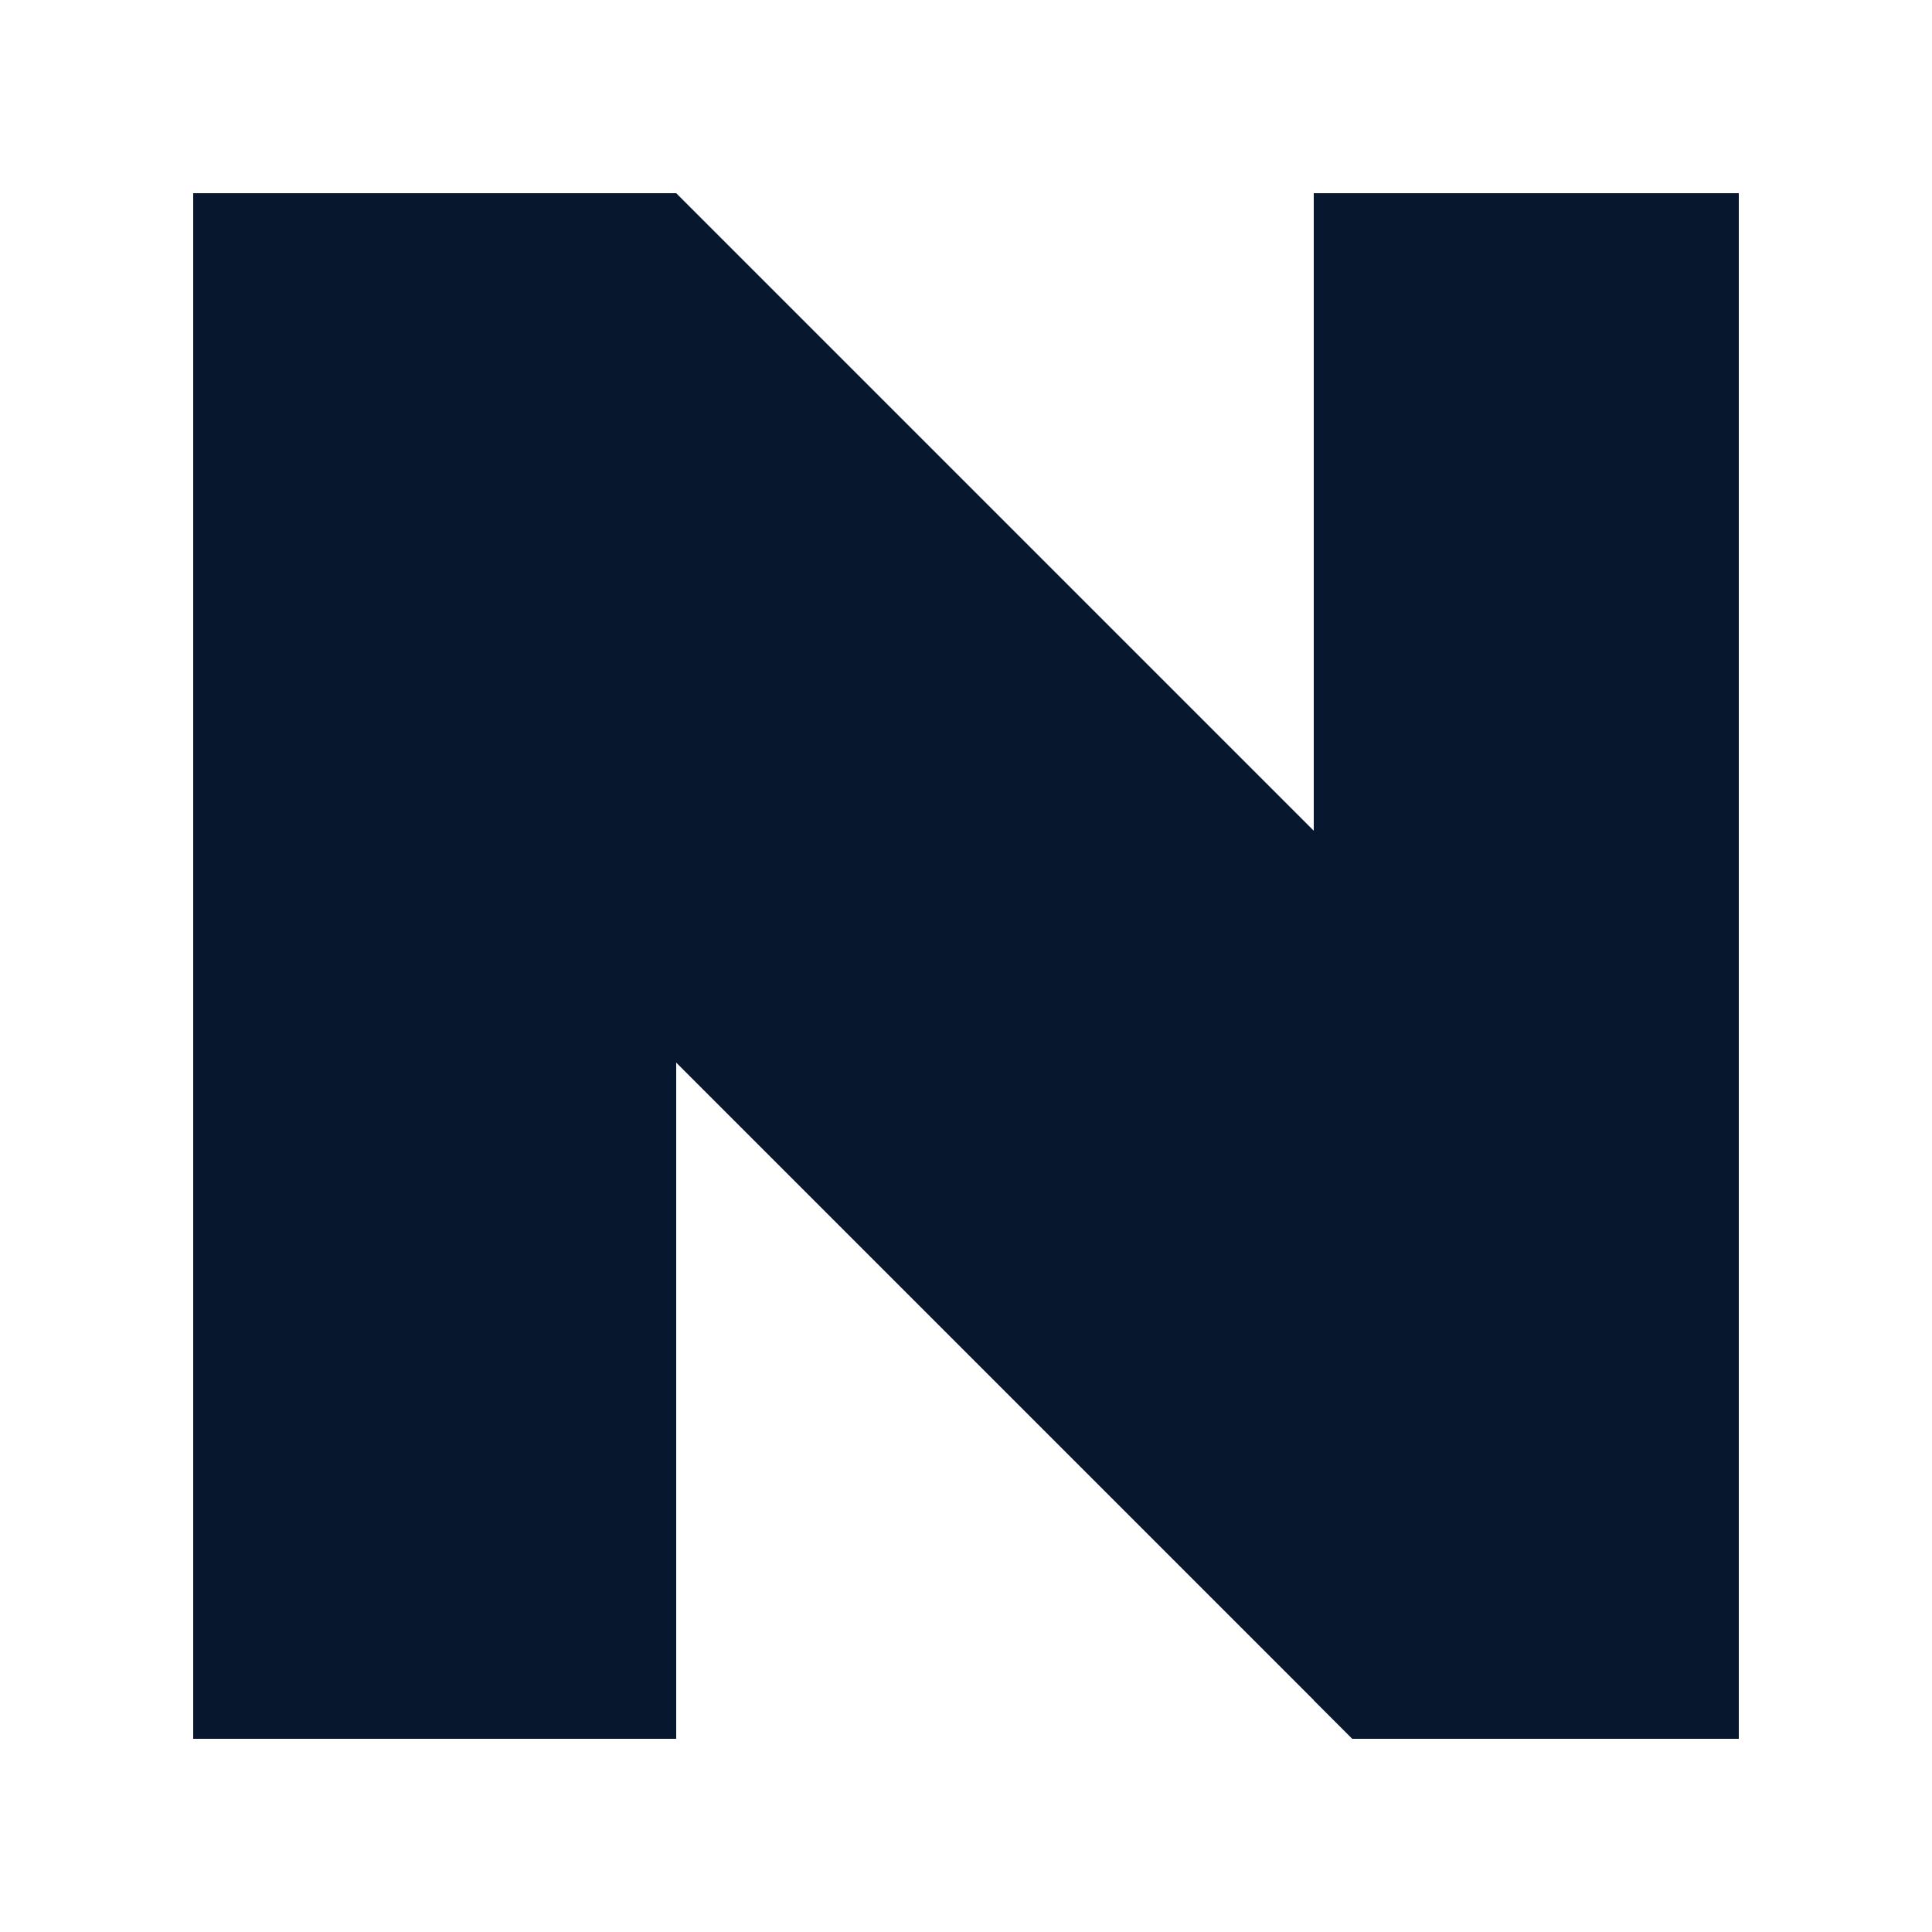
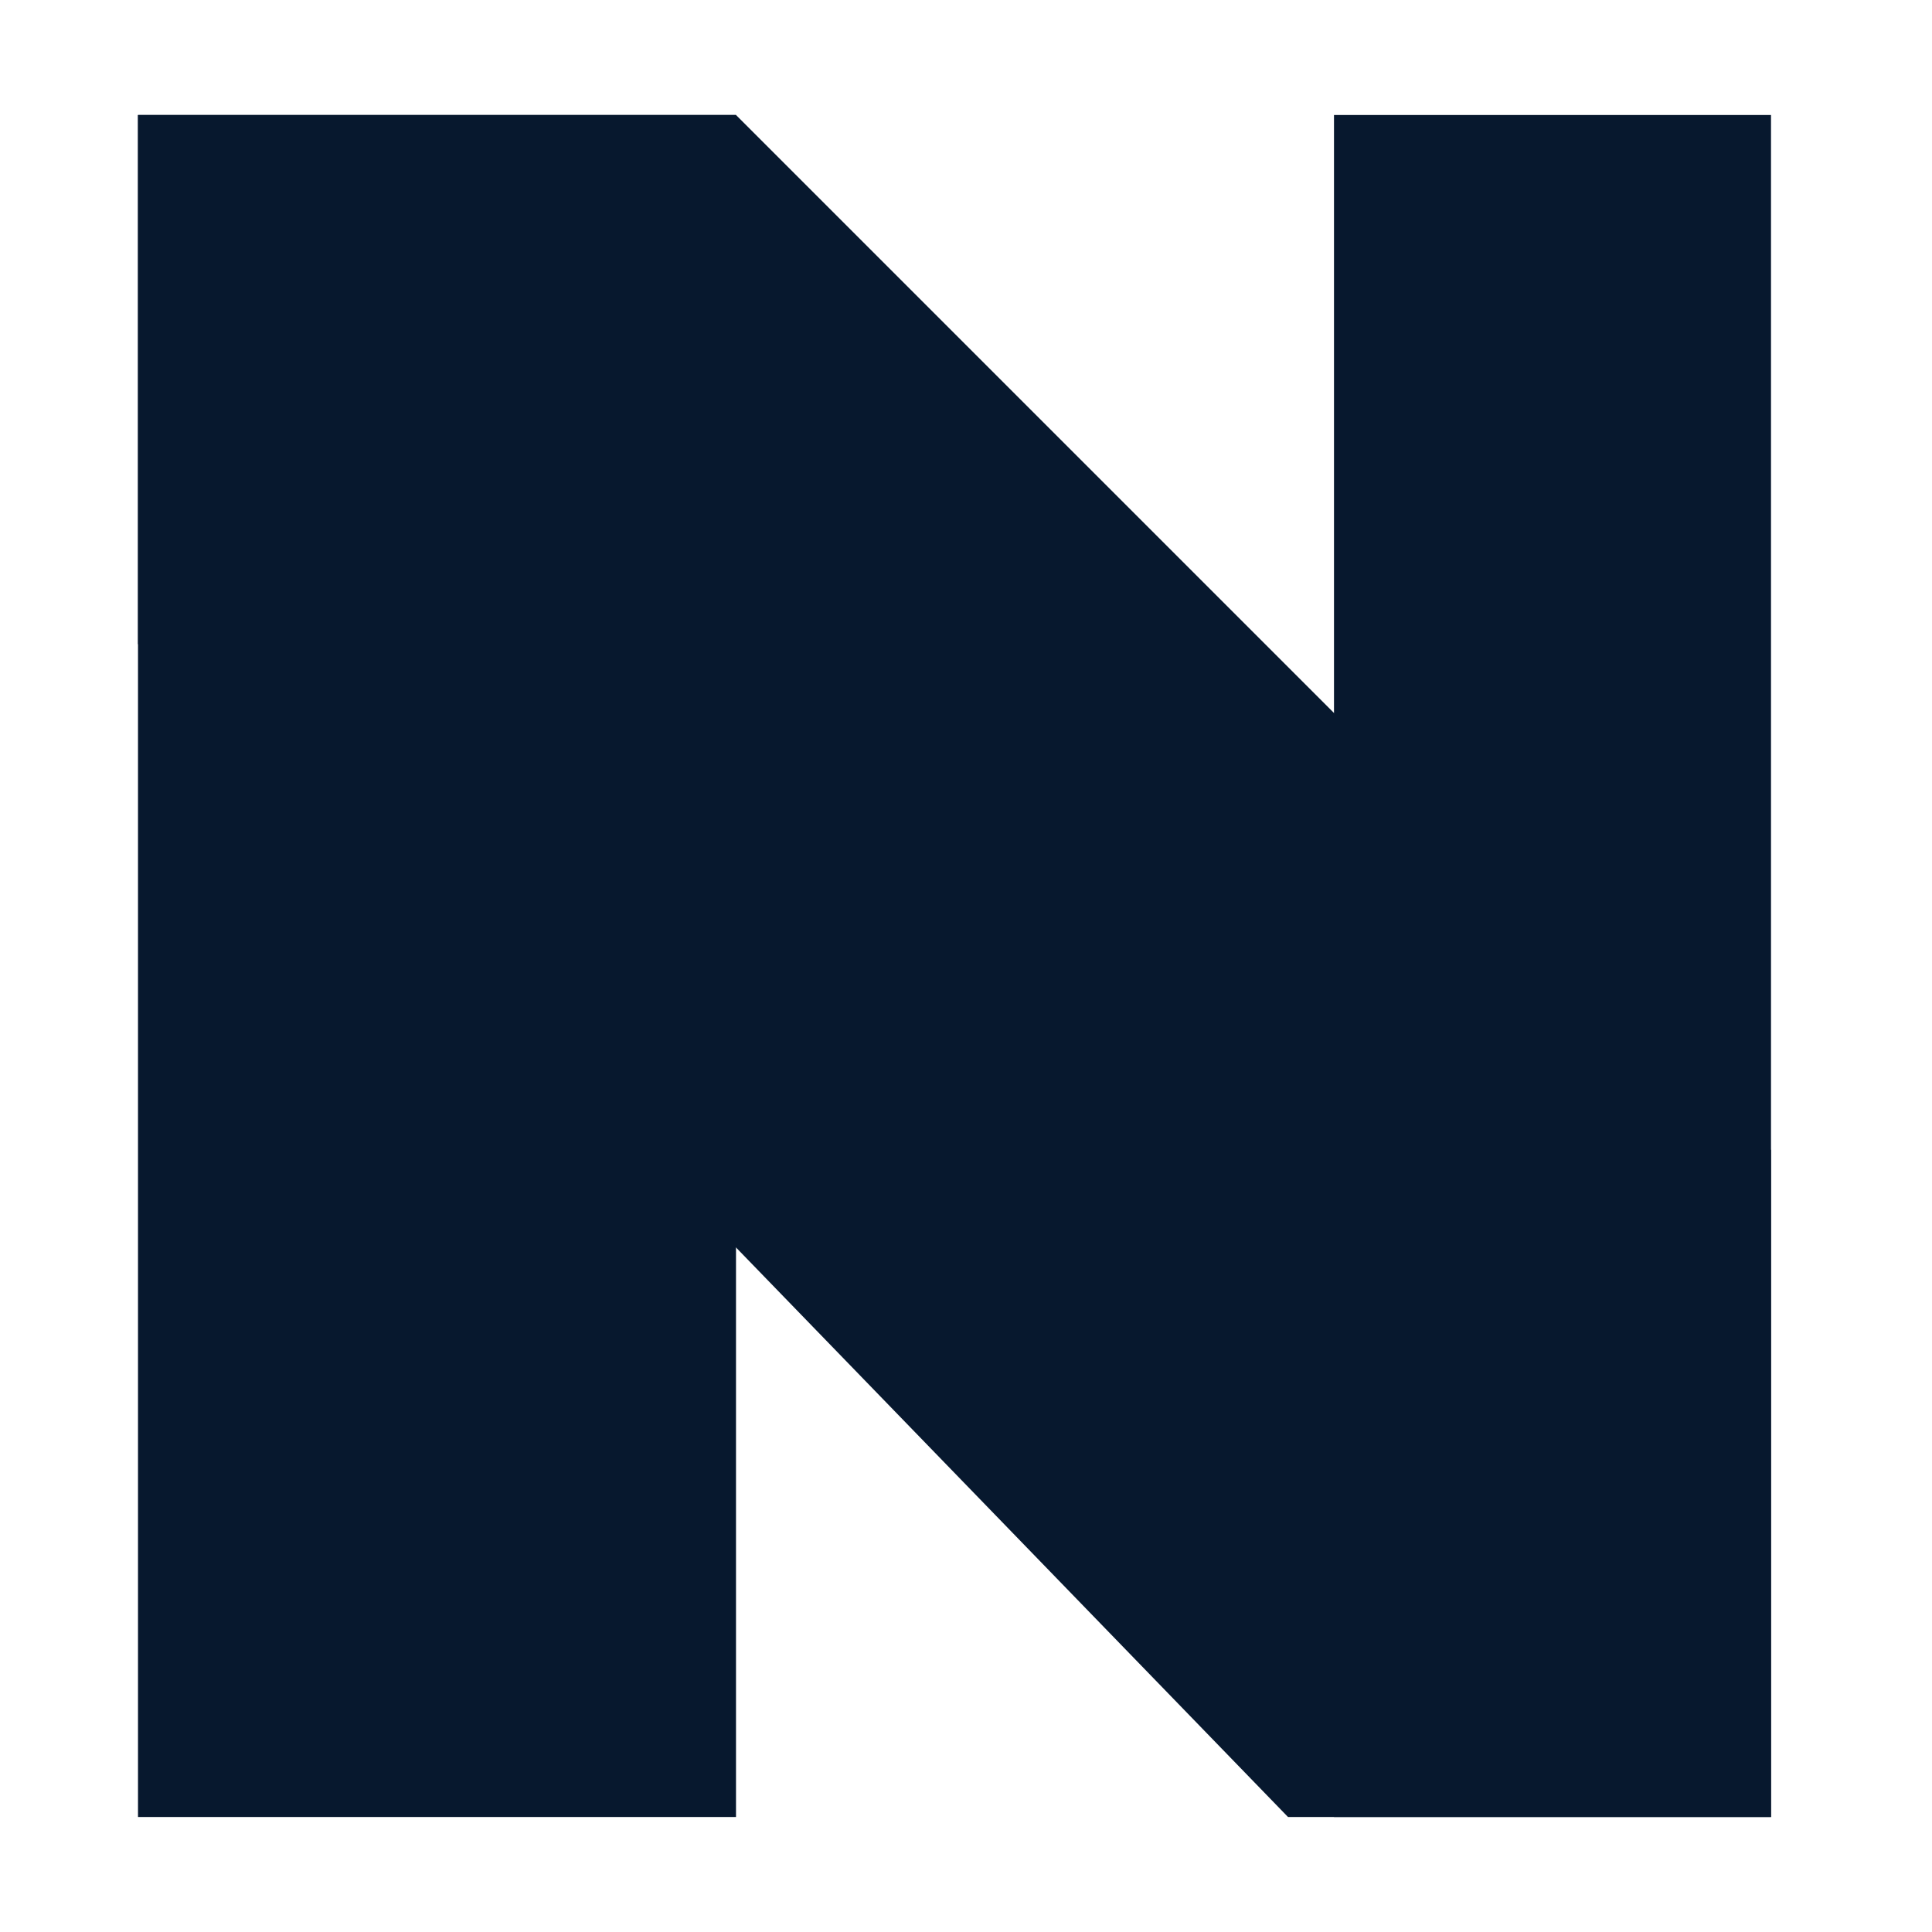
- <svg xmlns="http://www.w3.org/2000/svg" viewBox="0 0 100 100" role="img" aria-labelledby="title desc">
+ <svg xmlns="http://www.w3.org/2000/svg" viewBox="90 80 840 840" role="img" aria-labelledby="title desc">
  <g fill="#07182E">
-     <path d="M10 10H35V90H10Z" />
-     <path d="M68 10H90V90H70L68 88Z" />
-     <path d="M10 10H35L90 65V90H70L10 30Z" />
+     <rect x="150" y="130" width="260" height="740" />
+     <rect x="670" y="130" width="190" height="740" />
+     <path d="M150 130H410L860 580V870H650L335 545L150 360Z" />
  </g>
</svg>
